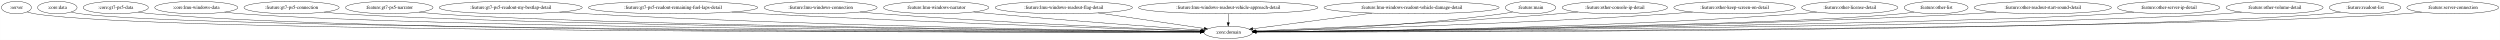
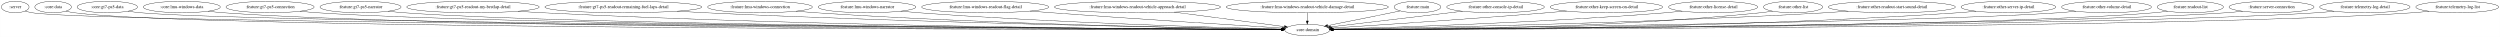
- <svg xmlns="http://www.w3.org/2000/svg" width="7268pt" height="116pt" viewBox="0.00 0.00 7267.78 116.00">
+ <svg xmlns="http://www.w3.org/2000/svg" width="7848pt" height="116pt" viewBox="0.00 0.00 7847.53 116.00">
  <g id="graph0" class="graph" transform="scale(1 1) rotate(0) translate(4 112)">
-     <polygon fill="white" stroke="transparent" points="-4,4 -4,-112 7263.78,-112 7263.78,4 -4,4" />
+     <polygon fill="white" stroke="transparent" points="-4,4 -4,-112 7843.53,-112 7843.53,4 -4,4" />
    <g id="node1" class="node">
      <ellipse fill="none" stroke="black" cx="43.55" cy="-90" rx="43.59" ry="18" />
      <text text-anchor="middle" x="43.55" y="-86.3" font-family="Times,serif" font-size="14.00">:server</text>
    </g>
    <g id="node2" class="node">
-       <ellipse fill="none" stroke="black" cx="3566.55" cy="-18" rx="70.69" ry="18" />
-       <text text-anchor="middle" x="3566.55" y="-14.3" font-family="Times,serif" font-size="14.00">:core:domain</text>
+       <ellipse fill="none" stroke="black" cx="4099.55" cy="-18" rx="70.69" ry="18" />
+       <text text-anchor="middle" x="4099.55" y="-14.3" font-family="Times,serif" font-size="14.00">:core:domain</text>
    </g>
    <g id="edge1" class="edge">
-       <path fill="none" stroke="black" d="M74.84,-77.28C81.88,-75.12 89.39,-73.17 96.55,-72 440.32,-15.52 2995.33,-17.84 3485.4,-18.81" />
-       <polygon fill="black" stroke="black" points="3485.56,-22.31 3495.56,-18.83 3485.57,-15.31 3485.56,-22.31" />
+       <path fill="none" stroke="black" d="M74.56,-77.36C81.68,-75.16 89.3,-73.18 96.55,-72 296.98,-39.28 3468.97,-22.12 4018.68,-19.39" />
+       <polygon fill="black" stroke="black" points="4018.91,-22.89 4028.89,-19.34 4018.87,-15.89 4018.91,-22.89" />
    </g>
    <g id="node3" class="node">
      <ellipse fill="none" stroke="black" cx="162.55" cy="-90" rx="57.39" ry="18" />
      <text text-anchor="middle" x="162.55" y="-86.3" font-family="Times,serif" font-size="14.00">:core:data</text>
    </g>
    <g id="edge2" class="edge">
-       <path fill="none" stroke="black" d="M202.74,-77.04C211.19,-74.98 220.1,-73.14 228.55,-72 559.97,-27.33 3006.91,-20.13 3485.5,-19.14" />
-       <polygon fill="black" stroke="black" points="3485.77,-22.64 3495.77,-19.12 3485.76,-15.64 3485.77,-22.64" />
+       <path fill="none" stroke="black" d="M202.73,-77.03C211.19,-74.97 220.1,-73.13 228.55,-72 616.01,-20.2 3496.12,-18.78 4018.44,-18.95" />
+       <polygon fill="black" stroke="black" points="4018.52,-22.45 4028.52,-18.95 4018.52,-15.45 4018.52,-22.45" />
    </g>
    <g id="node4" class="node">
      <ellipse fill="none" stroke="black" cx="332.55" cy="-90" rx="94.78" ry="18" />
      <text text-anchor="middle" x="332.55" y="-86.3" font-family="Times,serif" font-size="14.00">:core:gt7-ps5-data</text>
    </g>
    <g id="edge3" class="edge">
-       <path fill="none" stroke="black" d="M397.83,-76.85C410.62,-74.88 423.97,-73.13 436.55,-72 1054.03,-16.6 3056.87,-17.85 3485.38,-18.78" />
-       <polygon fill="black" stroke="black" points="3485.5,-22.28 3495.51,-18.8 3485.52,-15.28 3485.5,-22.28" />
+       <path fill="none" stroke="black" d="M397.55,-76.86C410.43,-74.89 423.88,-73.12 436.55,-72 803.94,-39.49 3513.03,-22.38 4018.47,-19.45" />
+       <polygon fill="black" stroke="black" points="4018.61,-22.95 4028.59,-19.4 4018.57,-15.95 4018.61,-22.95" />
    </g>
    <g id="node5" class="node">
      <ellipse fill="none" stroke="black" cx="566.55" cy="-90" rx="120.78" ry="18" />
      <text text-anchor="middle" x="566.55" y="-86.3" font-family="Times,serif" font-size="14.00">:core:lmu-windows-data</text>
    </g>
    <g id="edge4" class="edge">
-       <path fill="none" stroke="black" d="M648.93,-76.82C664.7,-74.89 681.11,-73.15 696.55,-72 1260.41,-30.06 3079.64,-20.83 3485.68,-19.27" />
-       <polygon fill="black" stroke="black" points="3485.88,-22.77 3495.87,-19.23 3485.85,-15.77 3485.88,-22.77" />
+       <path fill="none" stroke="black" d="M648.93,-76.78C664.7,-74.85 681.11,-73.13 696.55,-72 1372.24,-22.72 3568.02,-19.2 4018.38,-19" />
+       <polygon fill="black" stroke="black" points="4018.69,-22.5 4028.69,-19 4018.69,-15.5 4018.69,-22.5" />
    </g>
    <g id="node6" class="node">
      <ellipse fill="none" stroke="black" cx="843.55" cy="-90" rx="138.38" ry="18" />
      <text text-anchor="middle" x="843.55" y="-86.3" font-family="Times,serif" font-size="14.00">:feature:gt7-ps5-connection</text>
    </g>
    <g id="edge5" class="edge">
-       <path fill="none" stroke="black" d="M938.17,-76.79C955.88,-74.89 974.26,-73.17 991.55,-72 1494.02,-38.05 3105.93,-22.81 3485.81,-19.64" />
-       <polygon fill="black" stroke="black" points="3485.92,-23.14 3495.89,-19.56 3485.86,-16.14 3485.92,-23.14" />
+       <path fill="none" stroke="black" d="M937.77,-76.79C955.6,-74.87 974.13,-73.15 991.55,-72 1605.66,-31.59 3592.62,-21.12 4018.65,-19.31" />
+       <polygon fill="black" stroke="black" points="4018.73,-22.81 4028.72,-19.27 4018.7,-15.81 4018.73,-22.81" />
    </g>
    <g id="node7" class="node">
      <ellipse fill="none" stroke="black" cx="1127.55" cy="-90" rx="127.28" ry="18" />
      <text text-anchor="middle" x="1127.55" y="-86.3" font-family="Times,serif" font-size="14.00">:feature:gt7-ps5-narrator</text>
    </g>
    <g id="edge6" class="edge">
-       <path fill="none" stroke="black" d="M1214.48,-76.8C1230.75,-74.9 1247.65,-73.17 1263.55,-72 1709.1,-39.11 3131.09,-23.26 3485.8,-19.76" />
-       <polygon fill="black" stroke="black" points="3486.01,-23.26 3495.98,-19.66 3485.94,-16.26 3486.01,-23.26" />
+       <path fill="none" stroke="black" d="M1214.11,-76.79C1230.5,-74.87 1247.53,-73.15 1263.55,-72 1820.39,-32.11 3615.49,-21.3 4018.66,-19.36" />
+       <polygon fill="black" stroke="black" points="4018.79,-22.86 4028.77,-19.31 4018.75,-15.86 4018.79,-22.86" />
    </g>
    <g id="node8" class="node">
      <ellipse fill="none" stroke="black" cx="1480.55" cy="-90" rx="207.96" ry="18" />
      <text text-anchor="middle" x="1480.55" y="-86.3" font-family="Times,serif" font-size="14.00">:feature:gt7-ps5-readout-my-bestlap-detail</text>
    </g>
    <g id="edge7" class="edge">
-       <path fill="none" stroke="black" d="M1622.59,-76.85C1647.56,-75.01 1673.3,-73.29 1697.55,-72 2388.88,-35.14 3225.52,-22.91 3485.52,-19.86" />
-       <polygon fill="black" stroke="black" points="3485.67,-23.35 3495.63,-19.74 3485.59,-16.36 3485.67,-23.35" />
+       <path fill="none" stroke="black" d="M1622,-76.77C1647.15,-74.92 1673.11,-73.23 1697.55,-72 2607.87,-26.33 3714.24,-20.01 4018.69,-19.14" />
+       <polygon fill="black" stroke="black" points="4018.77,-22.64 4028.76,-19.11 4018.75,-15.64 4018.77,-22.64" />
    </g>
    <g id="node9" class="node">
      <ellipse fill="none" stroke="black" cx="1952.55" cy="-90" rx="246.16" ry="18" />
      <text text-anchor="middle" x="1952.55" y="-86.3" font-family="Times,serif" font-size="14.00">:feature:gt7-ps5-readout-remaining-fuel-laps-detail</text>
    </g>
    <g id="edge8" class="edge">
-       <path fill="none" stroke="black" d="M2123.26,-77.01C2151.73,-75.2 2180.97,-73.45 2208.55,-72 2693.63,-46.43 3276.79,-27.71 3486.55,-21.36" />
-       <polygon fill="black" stroke="black" points="3486.66,-24.86 3496.55,-21.06 3486.45,-17.86 3486.66,-24.86" />
+       <path fill="none" stroke="black" d="M2121.53,-76.86C2150.54,-75.04 2180.4,-73.33 2208.55,-72 2909.44,-38.92 3757.51,-24.14 4018.94,-20.16" />
+       <polygon fill="black" stroke="black" points="4019.16,-23.65 4029.11,-20 4019.06,-16.65 4019.16,-23.65" />
    </g>
    <g id="node10" class="node">
      <ellipse fill="none" stroke="black" cx="2381.55" cy="-90" rx="164.37" ry="18" />
      <text text-anchor="middle" x="2381.55" y="-86.3" font-family="Times,serif" font-size="14.00">:feature:lmu-windows-connection</text>
    </g>
    <g id="edge9" class="edge">
-       <path fill="none" stroke="black" d="M2496.14,-77.06C2515.94,-75.21 2536.33,-73.44 2555.55,-72 2901.86,-46.02 3315.86,-28.57 3486.75,-21.96" />
-       <polygon fill="black" stroke="black" points="3487.06,-25.45 3496.92,-21.57 3486.79,-18.46 3487.06,-25.45" />
+       <path fill="none" stroke="black" d="M2494.71,-76.9C2514.95,-75.03 2535.86,-73.3 2555.55,-72 3114.67,-35.13 3789.48,-23.14 4018.81,-19.98" />
+       <polygon fill="black" stroke="black" points="4019.11,-23.47 4029.06,-19.84 4019.01,-16.47 4019.11,-23.47" />
    </g>
    <g id="node11" class="node">
      <ellipse fill="none" stroke="black" cx="2717.55" cy="-90" rx="153.27" ry="18" />
      <text text-anchor="middle" x="2717.55" y="-86.3" font-family="Times,serif" font-size="14.00">:feature:lmu-windows-narrator</text>
    </g>
    <g id="edge10" class="edge">
-       <path fill="none" stroke="black" d="M2826,-77.2C2843.88,-75.38 2862.23,-73.58 2879.55,-72 3100.22,-51.91 3361.23,-33.15 3488.67,-24.31" />
-       <polygon fill="black" stroke="black" points="3488.99,-27.79 3498.72,-23.61 3488.51,-20.81 3488.99,-27.79" />
+       <path fill="none" stroke="black" d="M2823.34,-76.96C2842.05,-75.1 2861.36,-73.35 2879.55,-72 3308.46,-40.21 3823.73,-25.52 4019.14,-20.79" />
+       <polygon fill="black" stroke="black" points="4019.4,-24.29 4029.32,-20.55 4019.23,-17.29 4019.4,-24.29" />
    </g>
    <g id="node12" class="node">
      <ellipse fill="none" stroke="black" cx="3088.55" cy="-90" rx="199.56" ry="18" />
      <text text-anchor="middle" x="3088.55" y="-86.3" font-family="Times,serif" font-size="14.00">:feature:lmu-windows-readout-flag-detail</text>
    </g>
    <g id="edge11" class="edge">
-       <path fill="none" stroke="black" d="M3188.46,-74.37C3280.71,-60.86 3415.37,-41.14 3496.62,-29.24" />
-       <polygon fill="black" stroke="black" points="3497.35,-32.67 3506.74,-27.76 3496.34,-25.74 3497.35,-32.67" />
+       <path fill="none" stroke="black" d="M3229.22,-77.2C3251.73,-75.4 3274.78,-73.61 3296.55,-72 3562.39,-52.36 3878.01,-32.56 4021.54,-23.74" />
+       <polygon fill="black" stroke="black" points="4021.81,-27.23 4031.57,-23.13 4021.38,-20.25 4021.81,-27.23" />
    </g>
    <g id="node13" class="node">
      <ellipse fill="none" stroke="black" cx="3566.55" cy="-90" rx="260.75" ry="18" />
      <text text-anchor="middle" x="3566.55" y="-86.3" font-family="Times,serif" font-size="14.00">:feature:lmu-windows-readout-vehicle-approach-detail</text>
    </g>
    <g id="edge12" class="edge">
-       <path fill="none" stroke="black" d="M3566.55,-71.7C3566.55,-63.98 3566.55,-54.71 3566.55,-46.11" />
-       <polygon fill="black" stroke="black" points="3570.05,-46.1 3566.55,-36.1 3563.05,-46.1 3570.05,-46.1" />
+       <path fill="none" stroke="black" d="M3681.87,-73.85C3787.09,-60.04 3939.3,-40.05 4027.97,-28.4" />
+       <polygon fill="black" stroke="black" points="4028.47,-31.86 4037.93,-27.09 4027.56,-24.92 4028.47,-31.86" />
    </g>
    <g id="node14" class="node">
      <ellipse fill="none" stroke="black" cx="4099.55" cy="-90" rx="254.55" ry="18" />
      <text text-anchor="middle" x="4099.55" y="-86.3" font-family="Times,serif" font-size="14.00">:feature:lmu-windows-readout-vehicle-damage-detail</text>
    </g>
    <g id="edge13" class="edge">
-       <path fill="none" stroke="black" d="M3984.55,-73.9C3879.2,-60.06 3726.56,-40.02 3637.84,-28.36" />
-       <polygon fill="black" stroke="black" points="3638.25,-24.89 3627.88,-27.05 3637.33,-31.83 3638.25,-24.89" />
+       <path fill="none" stroke="black" d="M4099.55,-71.7C4099.55,-63.98 4099.55,-54.71 4099.55,-46.11" />
+       <polygon fill="black" stroke="black" points="4103.05,-46.1 4099.55,-36.1 4096.05,-46.1 4103.05,-46.1" />
    </g>
    <g id="node15" class="node">
      <ellipse fill="none" stroke="black" cx="4445.55" cy="-90" rx="73.39" ry="18" />
      <text text-anchor="middle" x="4445.55" y="-86.3" font-family="Times,serif" font-size="14.00">:feature:main</text>
    </g>
    <g id="edge14" class="edge">
-       <path fill="none" stroke="black" d="M4393.68,-77.12C4383.72,-75.16 4373.34,-73.33 4363.55,-72 4103.06,-36.51 3791.31,-24.52 3647.06,-20.68" />
-       <polygon fill="black" stroke="black" points="3647.06,-17.18 3636.97,-20.42 3646.88,-24.18 3647.06,-17.18" />
+       <path fill="none" stroke="black" d="M4391.3,-77.7C4382.04,-75.79 4372.52,-73.83 4363.55,-72 4295.23,-58.06 4216.92,-42.38 4163.44,-31.71" />
+       <polygon fill="black" stroke="black" points="4163.91,-28.23 4153.41,-29.71 4162.54,-35.1 4163.91,-28.23" />
    </g>
    <g id="node16" class="node">
      <ellipse fill="none" stroke="black" cx="4690.55" cy="-90" rx="153.27" ry="18" />
      <text text-anchor="middle" x="4690.55" y="-86.3" font-family="Times,serif" font-size="14.00">:feature:other-console-ip-detail</text>
    </g>
    <g id="edge15" class="edge">
-       <path fill="none" stroke="black" d="M4583.21,-77.05C4564.66,-75.2 4545.56,-73.43 4527.55,-72 4200.84,-45.97 3810.62,-28.71 3646.01,-22.07" />
-       <polygon fill="black" stroke="black" points="3646.1,-18.57 3635.97,-21.66 3645.82,-25.56 3646.1,-18.57" />
+       <path fill="none" stroke="black" d="M4586.93,-76.73C4468.23,-62.67 4276.75,-39.99 4172.65,-27.66" />
+       <polygon fill="black" stroke="black" points="4172.88,-24.16 4162.54,-26.46 4172.06,-31.11 4172.88,-24.16" />
    </g>
    <g id="node17" class="node">
      <ellipse fill="none" stroke="black" cx="5038.55" cy="-90" rx="176.57" ry="18" />
      <text text-anchor="middle" x="5038.55" y="-86.3" font-family="Times,serif" font-size="14.00">:feature:other-keep-screen-on-detail</text>
    </g>
    <g id="edge16" class="edge">
-       <path fill="none" stroke="black" d="M4916.55,-76.97C4895.23,-75.12 4873.25,-73.37 4852.55,-72 4396.98,-41.81 3849.41,-26.05 3646.91,-20.92" />
-       <polygon fill="black" stroke="black" points="3646.75,-17.41 3636.66,-20.66 3646.57,-24.41 3646.75,-17.41" />
+       <path fill="none" stroke="black" d="M4913.76,-77.23C4893.31,-75.41 4872.34,-73.6 4852.55,-72 4606.36,-52.09 4314.55,-32.77 4177.71,-23.96" />
+       <polygon fill="black" stroke="black" points="4177.54,-20.44 4167.34,-23.3 4177.09,-27.43 4177.54,-20.44" />
    </g>
    <g id="node18" class="node">
      <ellipse fill="none" stroke="black" cx="5373.55" cy="-90" rx="139.98" ry="18" />
      <text text-anchor="middle" x="5373.55" y="-86.3" font-family="Times,serif" font-size="14.00">:feature:other-license-detail</text>
    </g>
    <g id="edge17" class="edge">
-       <path fill="none" stroke="black" d="M5277.47,-76.87C5259.89,-74.98 5241.68,-73.25 5224.55,-72 4619.64,-27.9 3887.92,-20.49 3647.41,-19.25" />
-       <polygon fill="black" stroke="black" points="3647.37,-15.75 3637.35,-19.2 3647.34,-22.75 3647.37,-15.75" />
+       <path fill="none" stroke="black" d="M5276.66,-77C5259.32,-75.12 5241.41,-73.36 5224.55,-72 4833.61,-40.52 4364.64,-25.84 4179.92,-20.95" />
+       <polygon fill="black" stroke="black" points="4179.84,-17.45 4169.75,-20.68 4179.65,-24.45 4179.84,-17.45" />
    </g>
    <g id="node19" class="node">
      <ellipse fill="none" stroke="black" cx="5624.55" cy="-90" rx="92.88" ry="18" />
      <text text-anchor="middle" x="5624.55" y="-86.3" font-family="Times,serif" font-size="14.00">:feature:other-list</text>
    </g>
    <g id="edge18" class="edge">
-       <path fill="none" stroke="black" d="M5560.52,-76.94C5547.97,-74.97 5534.88,-73.19 5522.55,-72 5149.67,-36.05 3967.57,-22.71 3647.26,-19.7" />
-       <polygon fill="black" stroke="black" points="3647.17,-16.2 3637.14,-19.61 3647.1,-23.2 3647.17,-16.2" />
+       <path fill="none" stroke="black" d="M5560.24,-77C5547.77,-75.04 5534.78,-73.24 5522.55,-72 5013.81,-20.35 4398.2,-17.56 4180.53,-18.4" />
+       <polygon fill="black" stroke="black" points="4180.45,-14.9 4170.47,-18.44 4180.48,-21.9 4180.45,-14.9" />
    </g>
    <g id="node20" class="node">
      <ellipse fill="none" stroke="black" cx="5934.55" cy="-90" rx="199.56" ry="18" />
      <text text-anchor="middle" x="5934.55" y="-86.3" font-family="Times,serif" font-size="14.00">:feature:other-readout-start-sound-detail</text>
    </g>
    <g id="edge19" class="edge">
-       <path fill="none" stroke="black" d="M5798.68,-76.77C5774.66,-74.93 5749.88,-73.24 5726.55,-72 4916.22,-28.98 3933,-20.82 3647.71,-19.32" />
-       <polygon fill="black" stroke="black" points="3647.47,-15.82 3637.46,-19.27 3647.44,-22.82 3647.47,-15.82" />
+       <path fill="none" stroke="black" d="M5797.83,-76.87C5774.08,-75.03 5749.61,-73.32 5726.55,-72 5133.66,-38.14 4417.92,-24.16 4180.44,-20.23" />
+       <polygon fill="black" stroke="black" points="4180.22,-16.73 4170.17,-20.07 4180.11,-23.73 4180.22,-16.73" />
    </g>
    <g id="node21" class="node">
      <ellipse fill="none" stroke="black" cx="6300.55" cy="-90" rx="148.67" ry="18" />
      <text text-anchor="middle" x="6300.55" y="-86.3" font-family="Times,serif" font-size="14.00">:feature:other-server-ip-detail</text>
    </g>
    <g id="edge20" class="edge">
-       <path fill="none" stroke="black" d="M6199.31,-76.73C6180.79,-74.85 6161.6,-73.16 6143.55,-72 5640.58,-39.66 4027.49,-23.2 3647.34,-19.71" />
-       <polygon fill="black" stroke="black" points="3647.29,-16.21 3637.26,-19.62 3647.22,-23.21 3647.29,-16.21" />
+       <path fill="none" stroke="black" d="M6198.89,-76.76C6180.49,-74.9 6161.46,-73.2 6143.55,-72 5381.66,-20.96 4456.98,-18.27 4181.02,-18.72" />
+       <polygon fill="black" stroke="black" points="4180.69,-15.22 4170.7,-18.74 4180.71,-22.22 4180.69,-15.22" />
    </g>
    <g id="node22" class="node">
      <ellipse fill="none" stroke="black" cx="6608.55" cy="-90" rx="141.07" ry="18" />
      <text text-anchor="middle" x="6608.55" y="-86.3" font-family="Times,serif" font-size="14.00">:feature:other-volume-detail</text>
    </g>
    <g id="edge21" class="edge">
-       <path fill="none" stroke="black" d="M6512.64,-76.77C6494.69,-74.86 6476.07,-73.15 6458.55,-72 5889.86,-34.65 4056.1,-21.87 3647.68,-19.45" />
-       <polygon fill="black" stroke="black" points="3647.46,-15.95 3637.44,-19.39 3647.42,-22.95 3647.46,-15.95" />
+       <path fill="none" stroke="black" d="M6512.24,-76.78C6494.41,-74.89 6475.93,-73.18 6458.55,-72 6001.1,-41 4539.98,-23.69 4180.18,-19.83" />
+       <polygon fill="black" stroke="black" points="4180.15,-16.33 4170.11,-19.72 4180.08,-23.33 4180.15,-16.33" />
    </g>
    <g id="node23" class="node">
      <ellipse fill="none" stroke="black" cx="6871.55" cy="-90" rx="103.98" ry="18" />
      <text text-anchor="middle" x="6871.55" y="-86.3" font-family="Times,serif" font-size="14.00">:feature:readout-list</text>
    </g>
    <g id="edge22" class="edge">
-       <path fill="none" stroke="black" d="M6800.28,-76.81C6786.47,-74.87 6772.09,-73.13 6758.55,-72 6127.79,-19.55 4081.8,-18.5 3647.89,-18.89" />
-       <polygon fill="black" stroke="black" points="3647.63,-15.39 3637.63,-18.9 3647.64,-22.39 3647.63,-15.39" />
+       <path fill="none" stroke="black" d="M6800.28,-76.85C6786.47,-74.9 6772.09,-73.15 6758.55,-72 6239.24,-27.95 4568.11,-20.37 4180.41,-19.2" />
+       <polygon fill="black" stroke="black" points="4180.41,-15.7 4170.4,-19.17 4180.39,-22.7 4180.41,-15.7" />
    </g>
    <g id="node24" class="node">
      <ellipse fill="none" stroke="black" cx="7126.55" cy="-90" rx="133.48" ry="18" />
      <text text-anchor="middle" x="7126.55" y="-86.3" font-family="Times,serif" font-size="14.00">:feature:server-connection</text>
    </g>
    <g id="edge23" class="edge">
-       <path fill="none" stroke="black" d="M7036.15,-76.76C7019.04,-74.84 7001.27,-73.13 6984.55,-72 6305.26,-26.2 4098.08,-19.92 3647.36,-19.11" />
-       <polygon fill="black" stroke="black" points="3647.37,-15.61 3637.36,-19.1 3647.35,-22.61 3647.37,-15.61" />
+       <path fill="none" stroke="black" d="M7035.77,-76.75C7018.78,-74.85 7001.14,-73.14 6984.55,-72 6417.36,-32.94 4587.94,-21.48 4180.49,-19.38" />
+       <polygon fill="black" stroke="black" points="4180.29,-15.88 4170.27,-19.33 4180.25,-22.88 4180.29,-15.88" />
+     </g>
+     <g id="node25" class="node">
+       <ellipse fill="none" stroke="black" cx="7419.55" cy="-90" rx="141.88" ry="18" />
+       <text text-anchor="middle" x="7419.55" y="-86.3" font-family="Times,serif" font-size="14.00">:feature:telemetry-log-detail</text>
+     </g>
+     <g id="edge24" class="edge">
+       <path fill="none" stroke="black" d="M7323,-76.74C7304.93,-74.84 7286.18,-73.14 7268.55,-72 6641.65,-31.56 4612,-21.1 4180.62,-19.31" />
+       <polygon fill="black" stroke="black" points="4180.44,-15.81 4170.43,-19.26 4180.41,-22.81 4180.44,-15.81" />
+     </g>
+     <g id="node26" class="node">
+       <ellipse fill="none" stroke="black" cx="7709.55" cy="-90" rx="129.98" ry="18" />
+       <text text-anchor="middle" x="7709.55" y="-86.3" font-family="Times,serif" font-size="14.00">:feature:telemetry-log-list</text>
+     </g>
+     <g id="edge25" class="edge">
+       <path fill="none" stroke="black" d="M7621.07,-76.75C7604.32,-74.84 7586.92,-73.12 7570.55,-72 6880.23,-24.65 4635.7,-19.6 4180.51,-19.06" />
+       <polygon fill="black" stroke="black" points="4180.41,-15.56 4170.41,-19.05 4180.4,-22.56 4180.41,-15.56" />
    </g>
  </g>
</svg>
